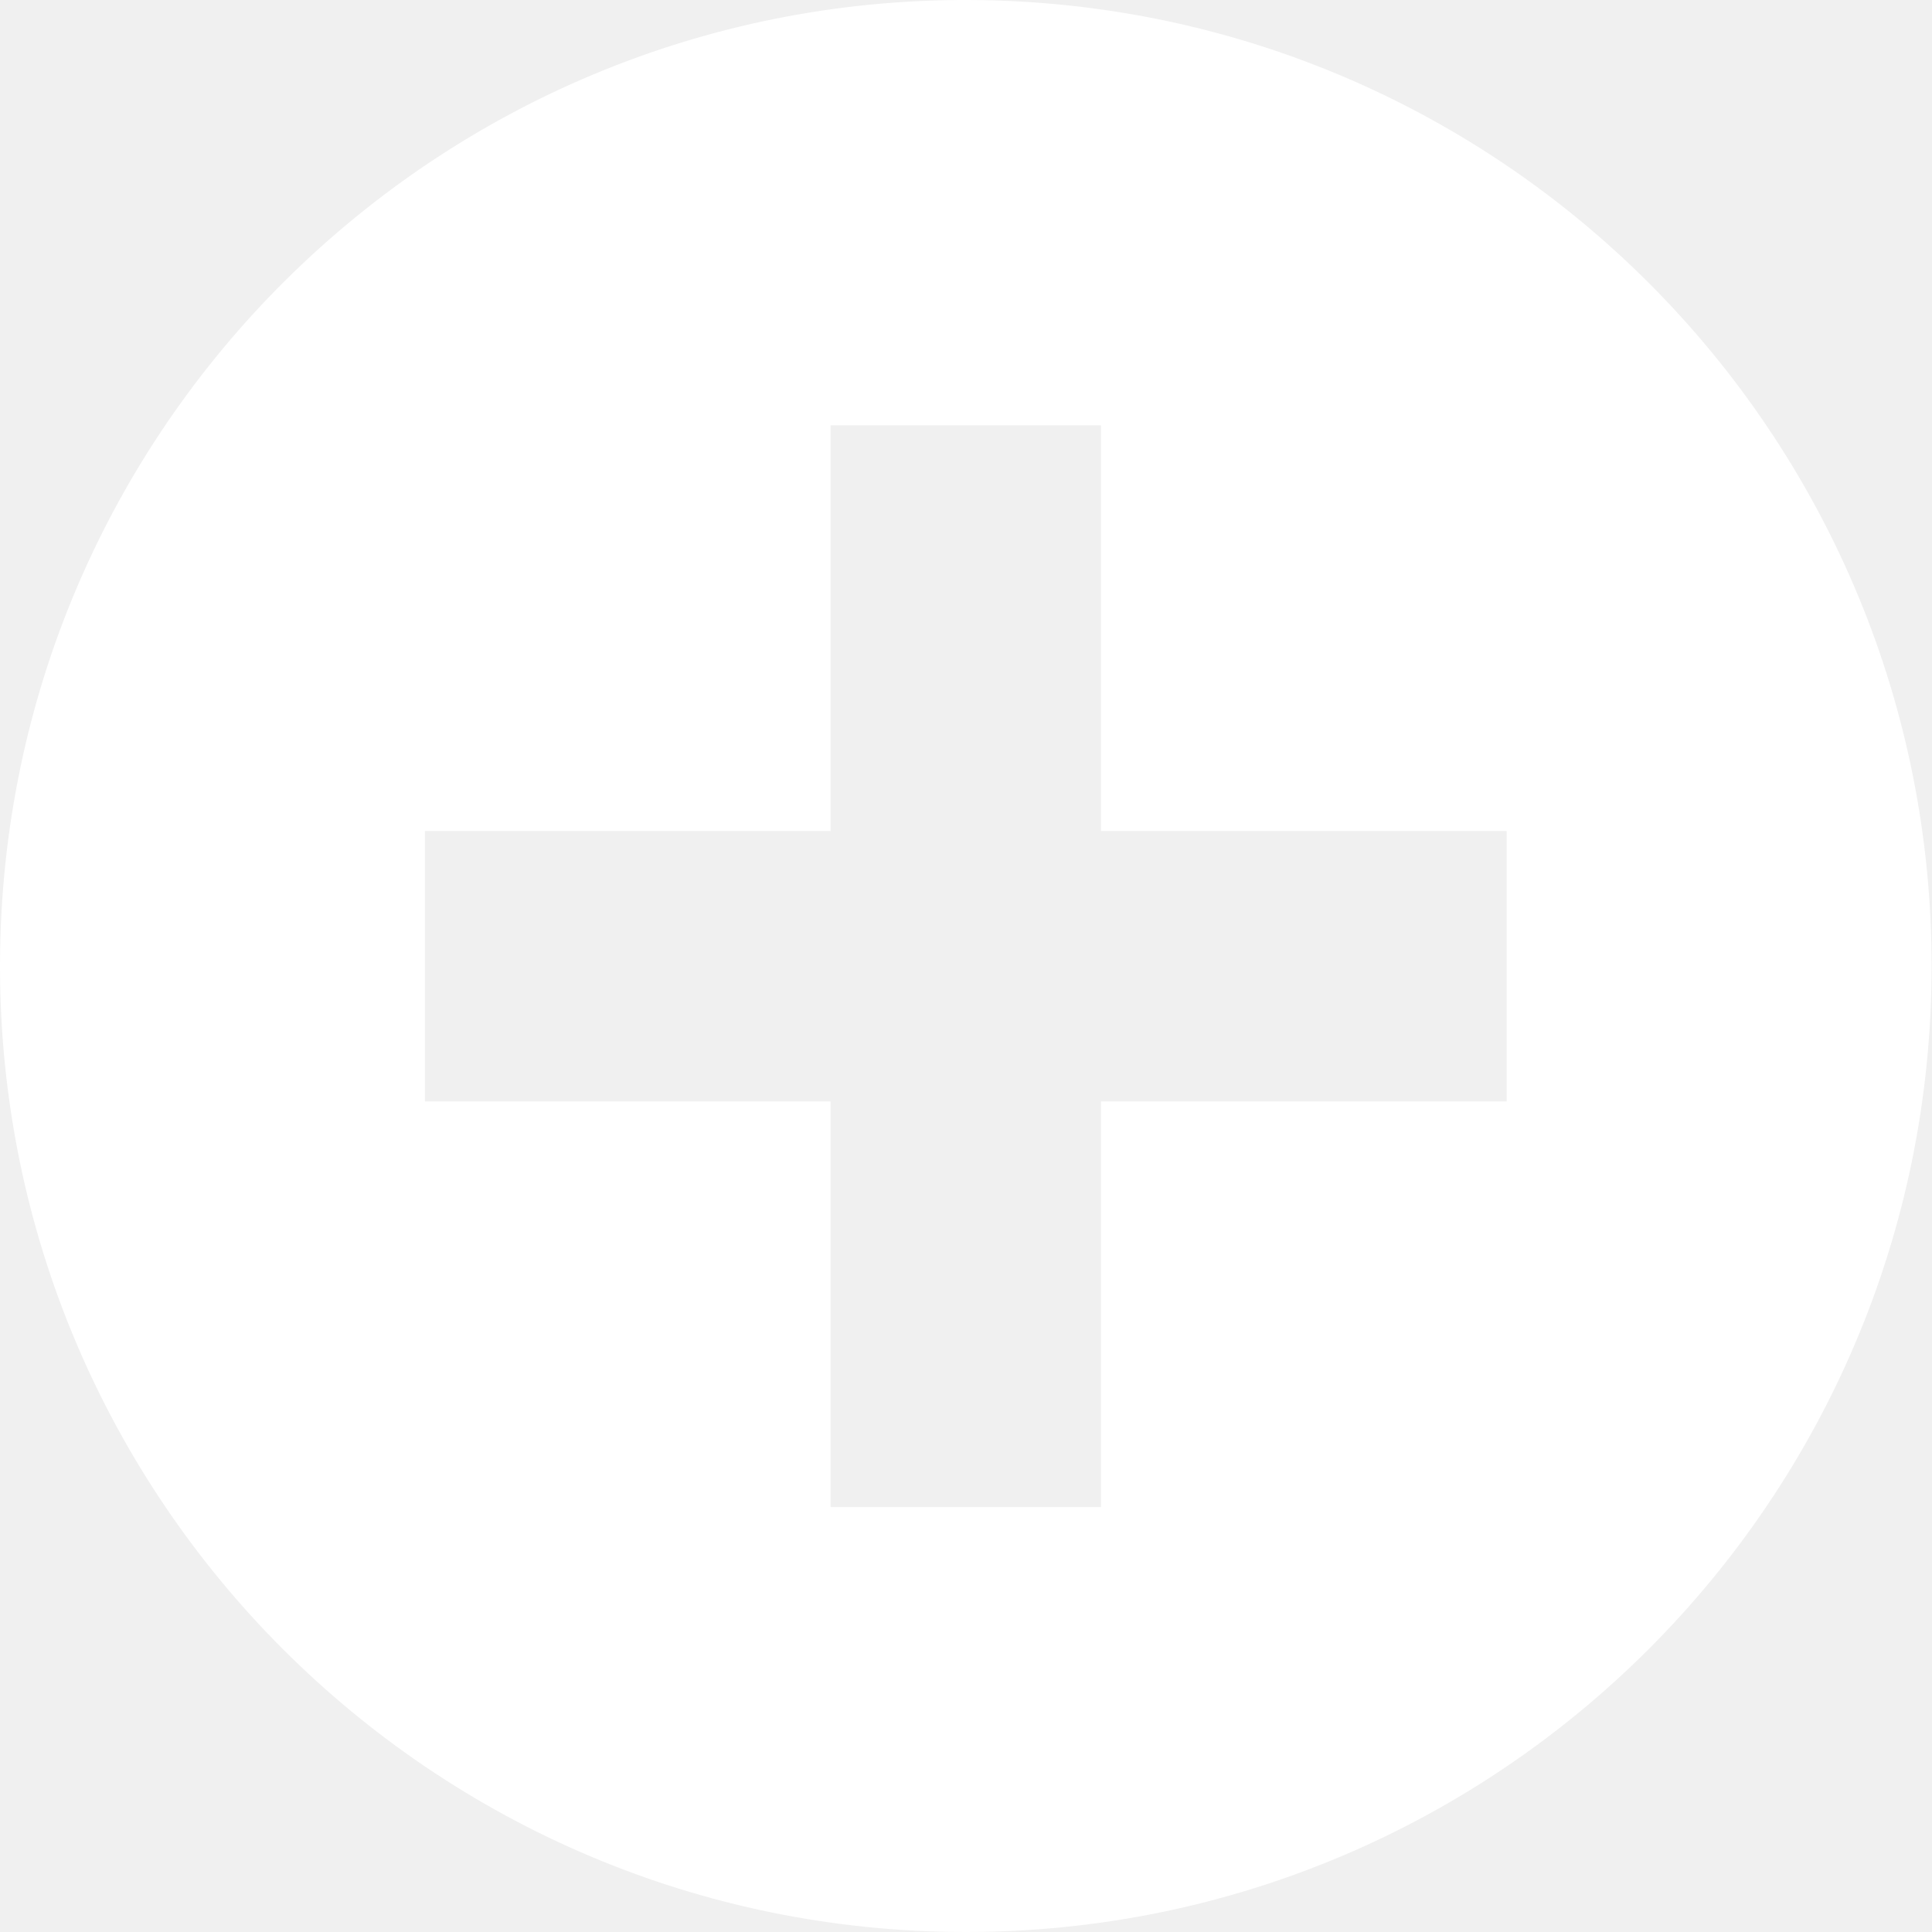
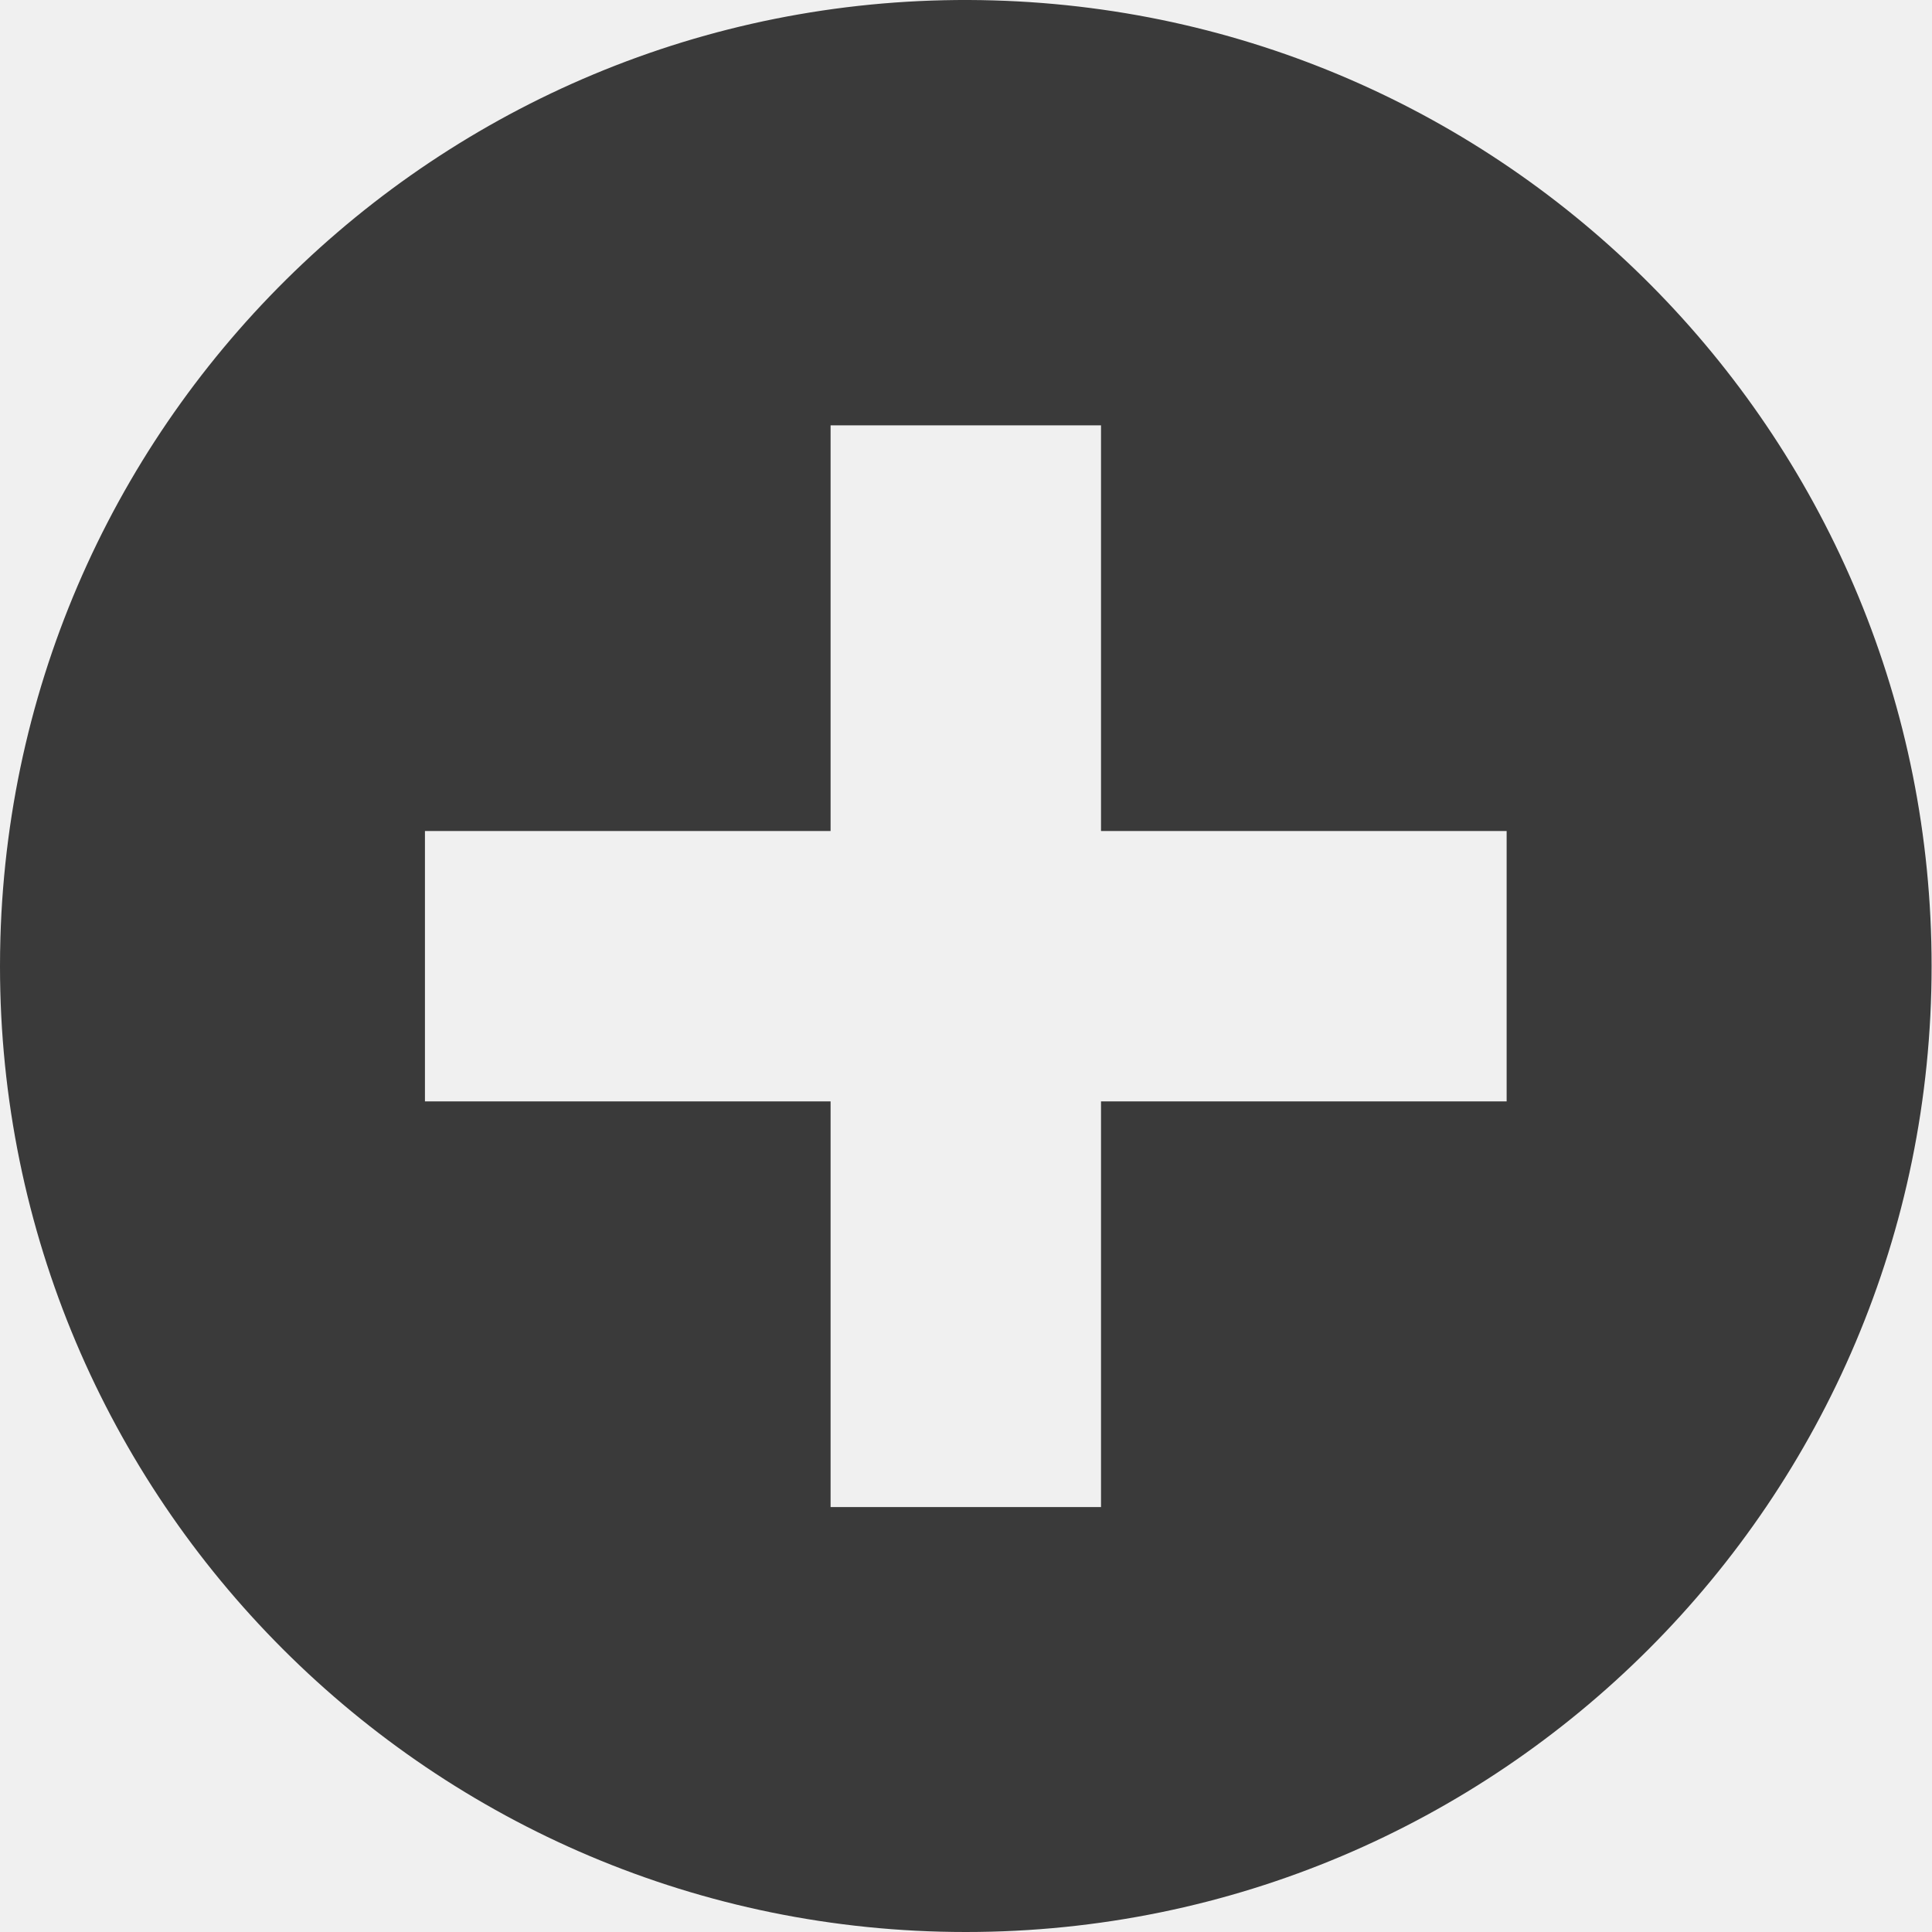
<svg xmlns="http://www.w3.org/2000/svg" version="1.1" id="Layer_1" x="0px" y="0px" width="100px" height="100.021px" viewBox="0 0 100 100.021" enable-background="new 0 0 100 100.021" xml:space="preserve">
-   <path fill="#FFFFFF" d="M51.438,0.021C23.834-0.773,0.814,20.96,0.021,48.563C0.007,49.049,0,49.535,0,50.021  c0,27.613,22.386,50,50,50c27.613,0,50-22.387,50-50C100.012,22.958,78.488,0.799,51.438,0.021z M43,22.021h14v21h21v14H57v21H43  v-21H22v-14h21V22.021z" />
+   <path fill="#3A3A3A" d="M51.438,0.021C23.834-0.773,0.814,20.96,0.021,48.563C0.007,49.049,0,49.535,0,50.021  c0,27.613,22.386,50,50,50c27.613,0,50-22.387,50-50C100.012,22.958,78.488,0.799,51.438,0.021z M43,22.021h14v21h21v14H57v21H43  v-21H22v-14h21V22.021z" />
</svg>
